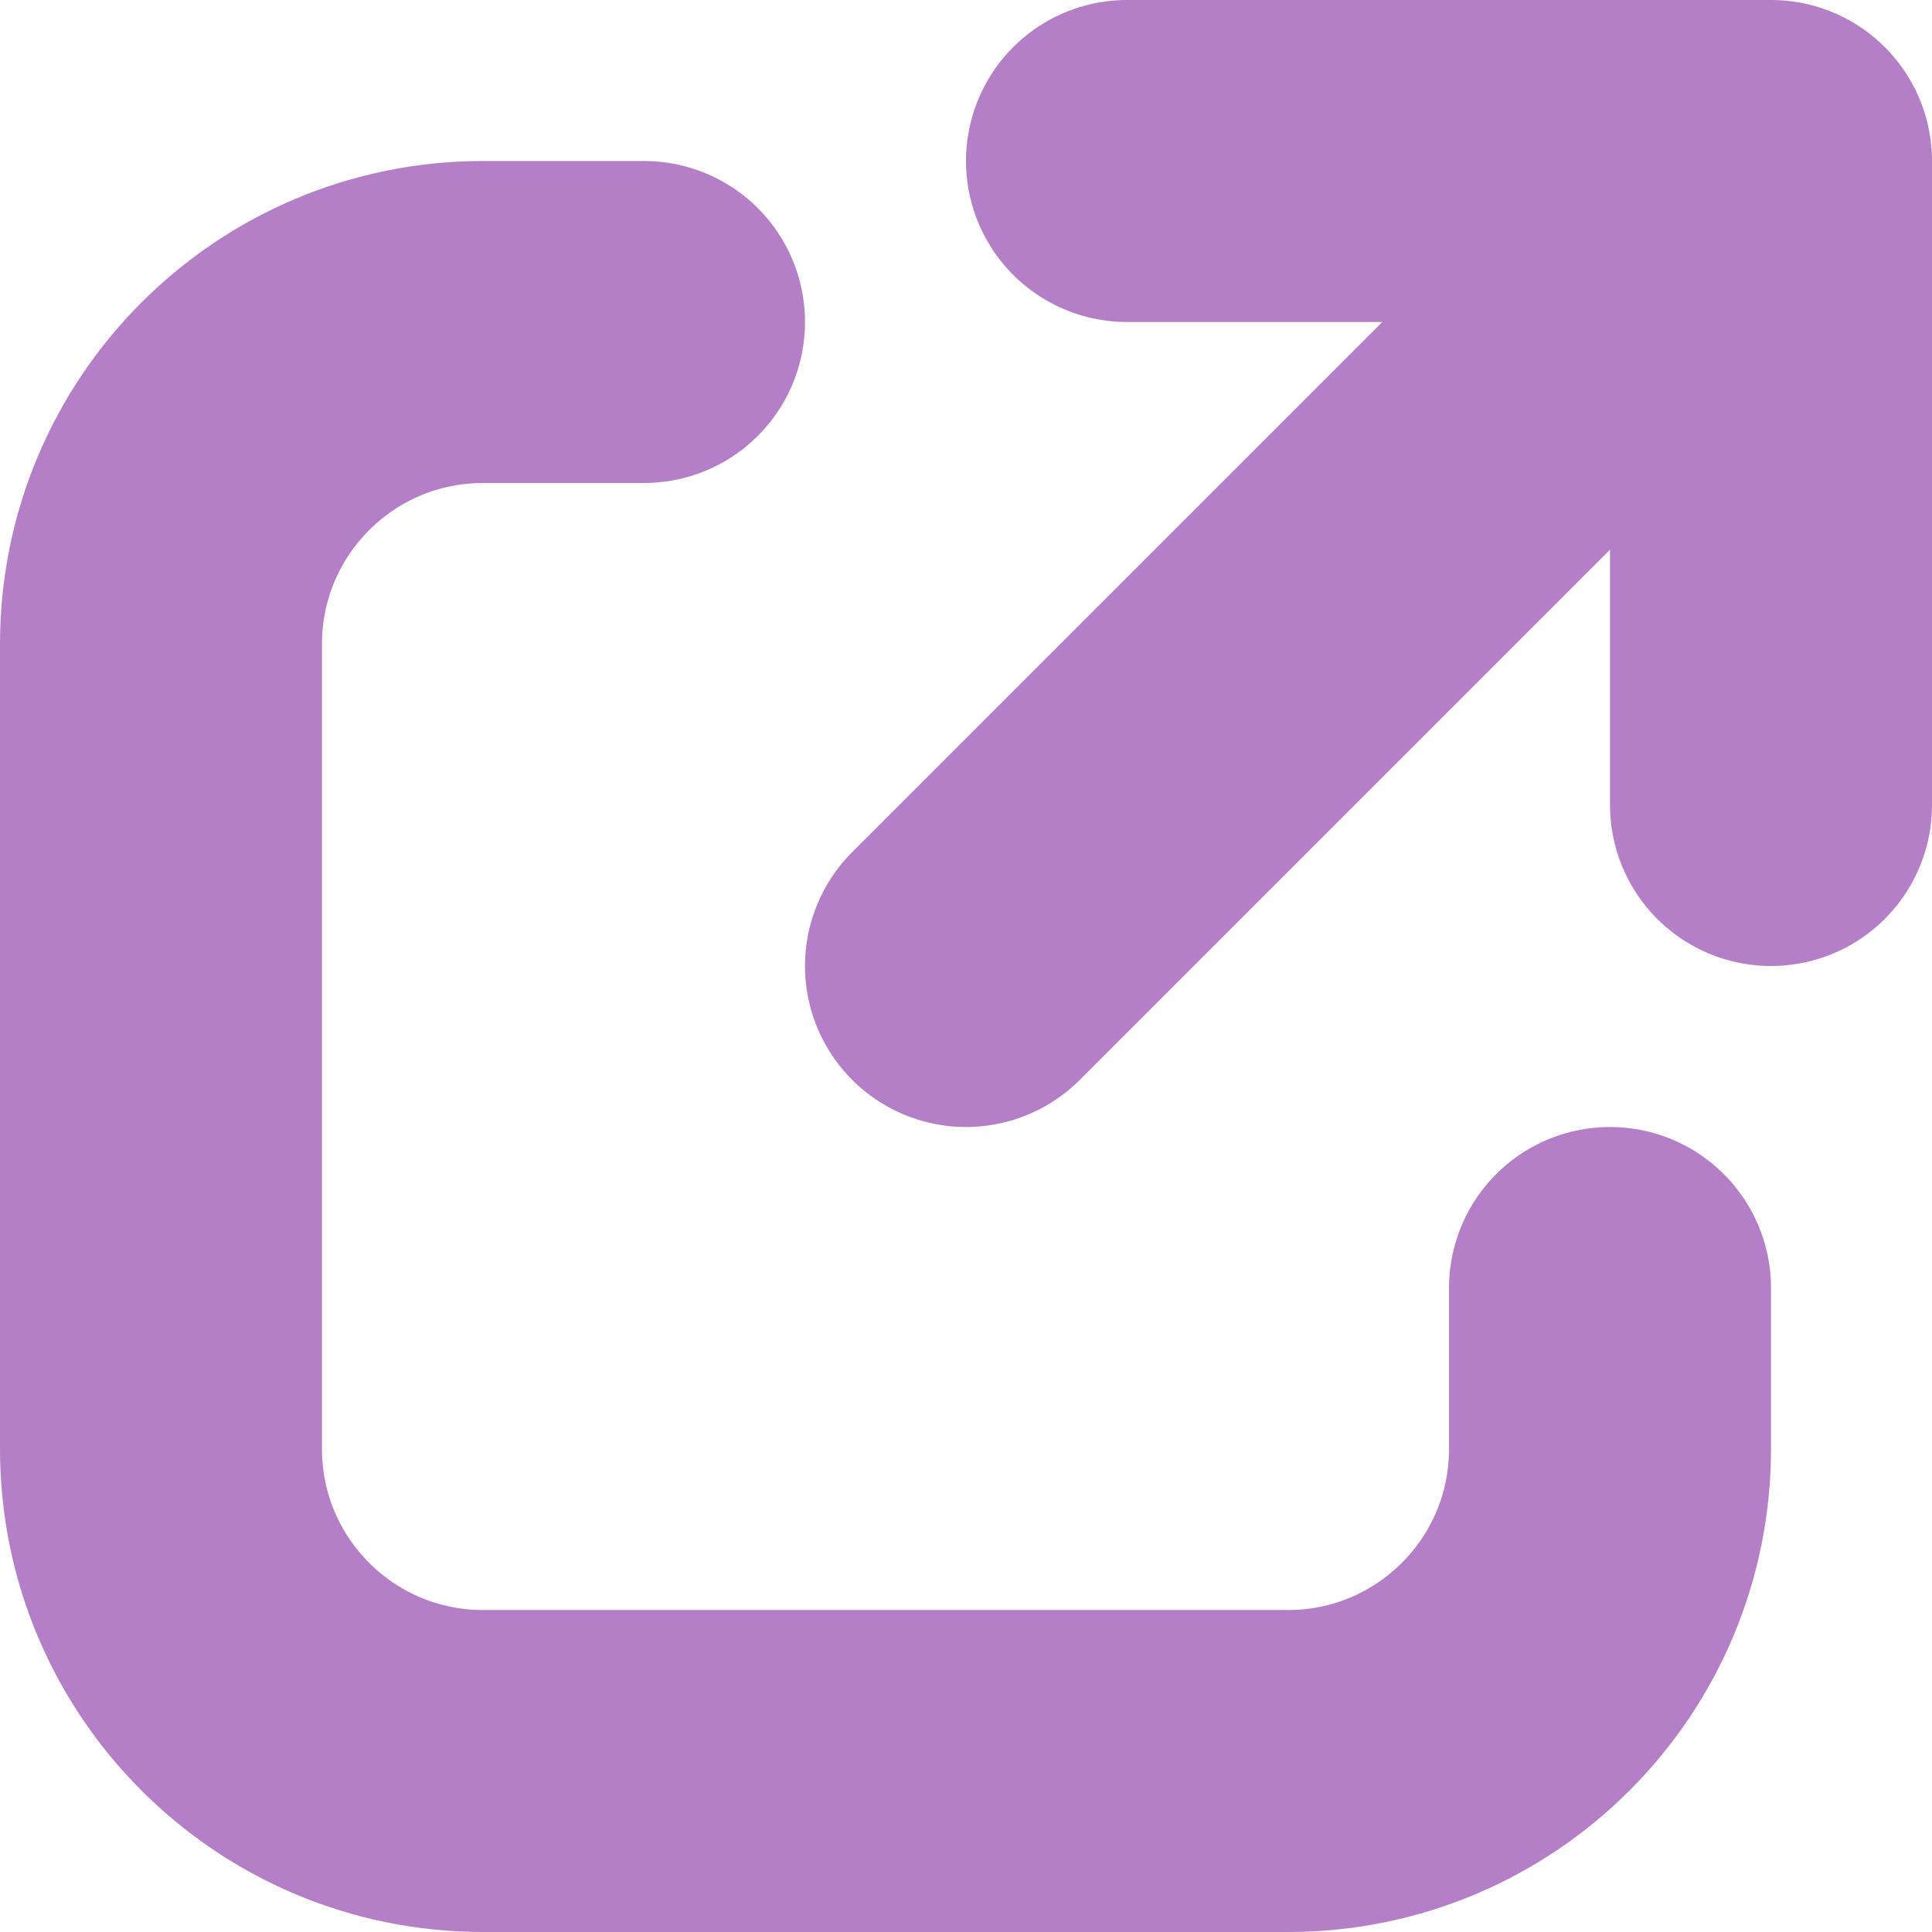
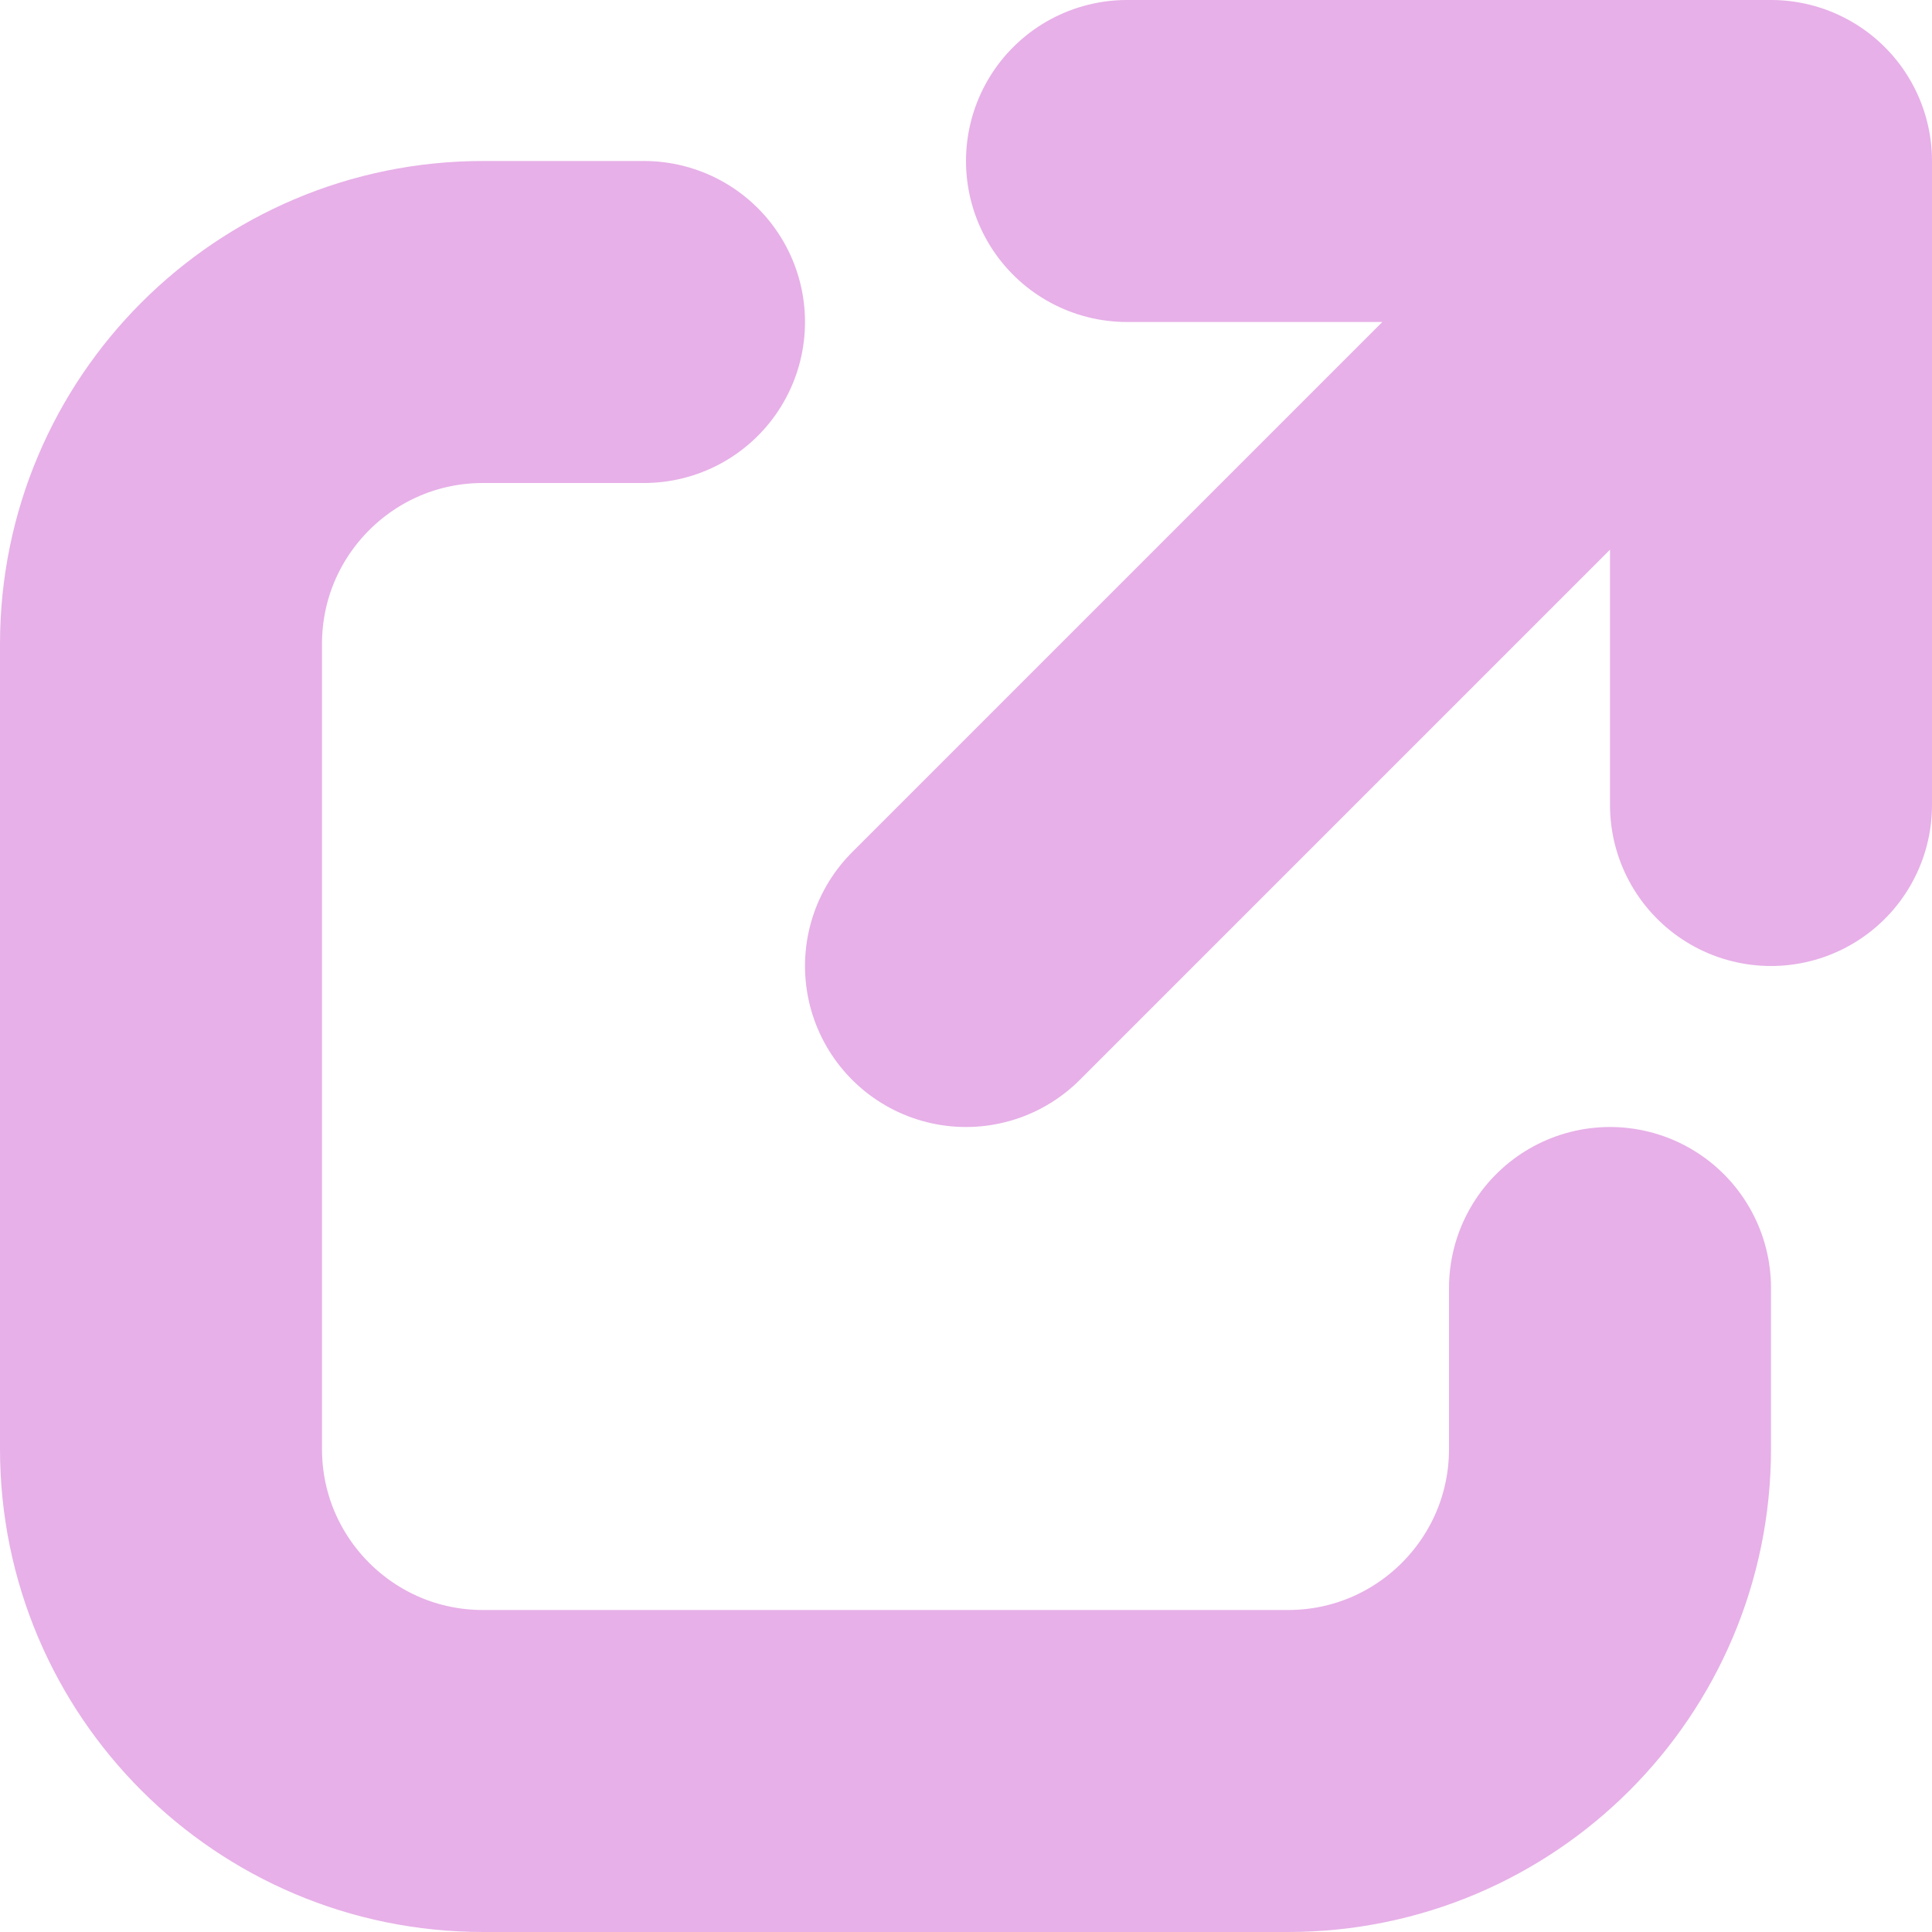
- <svg xmlns="http://www.w3.org/2000/svg" viewBox="0 0 12 12" version="1.1" id="svg1" width="12" height="12">
-   <defs id="defs1">
-     </defs>
-   <path style="fill:none;stroke:#9141ac;stroke-width:2;stroke-linecap:round;stroke-linejoin:round;stroke-dasharray:none;stroke-opacity:0.668" d="M 4,2 H 3 A 2,2 135 0 0 1,4 v 5 a 2,2 45 0 0 2,2 H 8 A 2,2 135 0 0 10,9 V 8" id="path2" />
-   <path id="path4" style="fill:none;stroke:#9141ac;stroke-width:2;stroke-linecap:round;stroke-linejoin:round;stroke-opacity:0.668;stroke-dasharray:none" d="m 7,1 h 4 V 5 M 6,6 11,1" />
+ <svg xmlns="http://www.w3.org/2000/svg" class="extlink" width="12" height="12">
+   <style type="text/css">
+ path { stroke: #dc8add; }
+ @media (prefers-color-scheme: dark) {
+   path { stroke: #613583; }
+ }
+ </style>
+   <path d="M4 2H3a2 2 135 0 0-2 2v5a2 2 45 0 0 2 2h5a2 2 135 0 0 2-2V8" style="fill:none;stroke-width:2;stroke-linecap:round;stroke-linejoin:round;stroke-dasharray:none;stroke-opacity:.668" />
+   <path d="M7 1h4v4M6 6l5-5" style="fill:none;stroke-width:2;stroke-linecap:round;stroke-linejoin:round;stroke-opacity:.668;stroke-dasharray:none" />
</svg>
